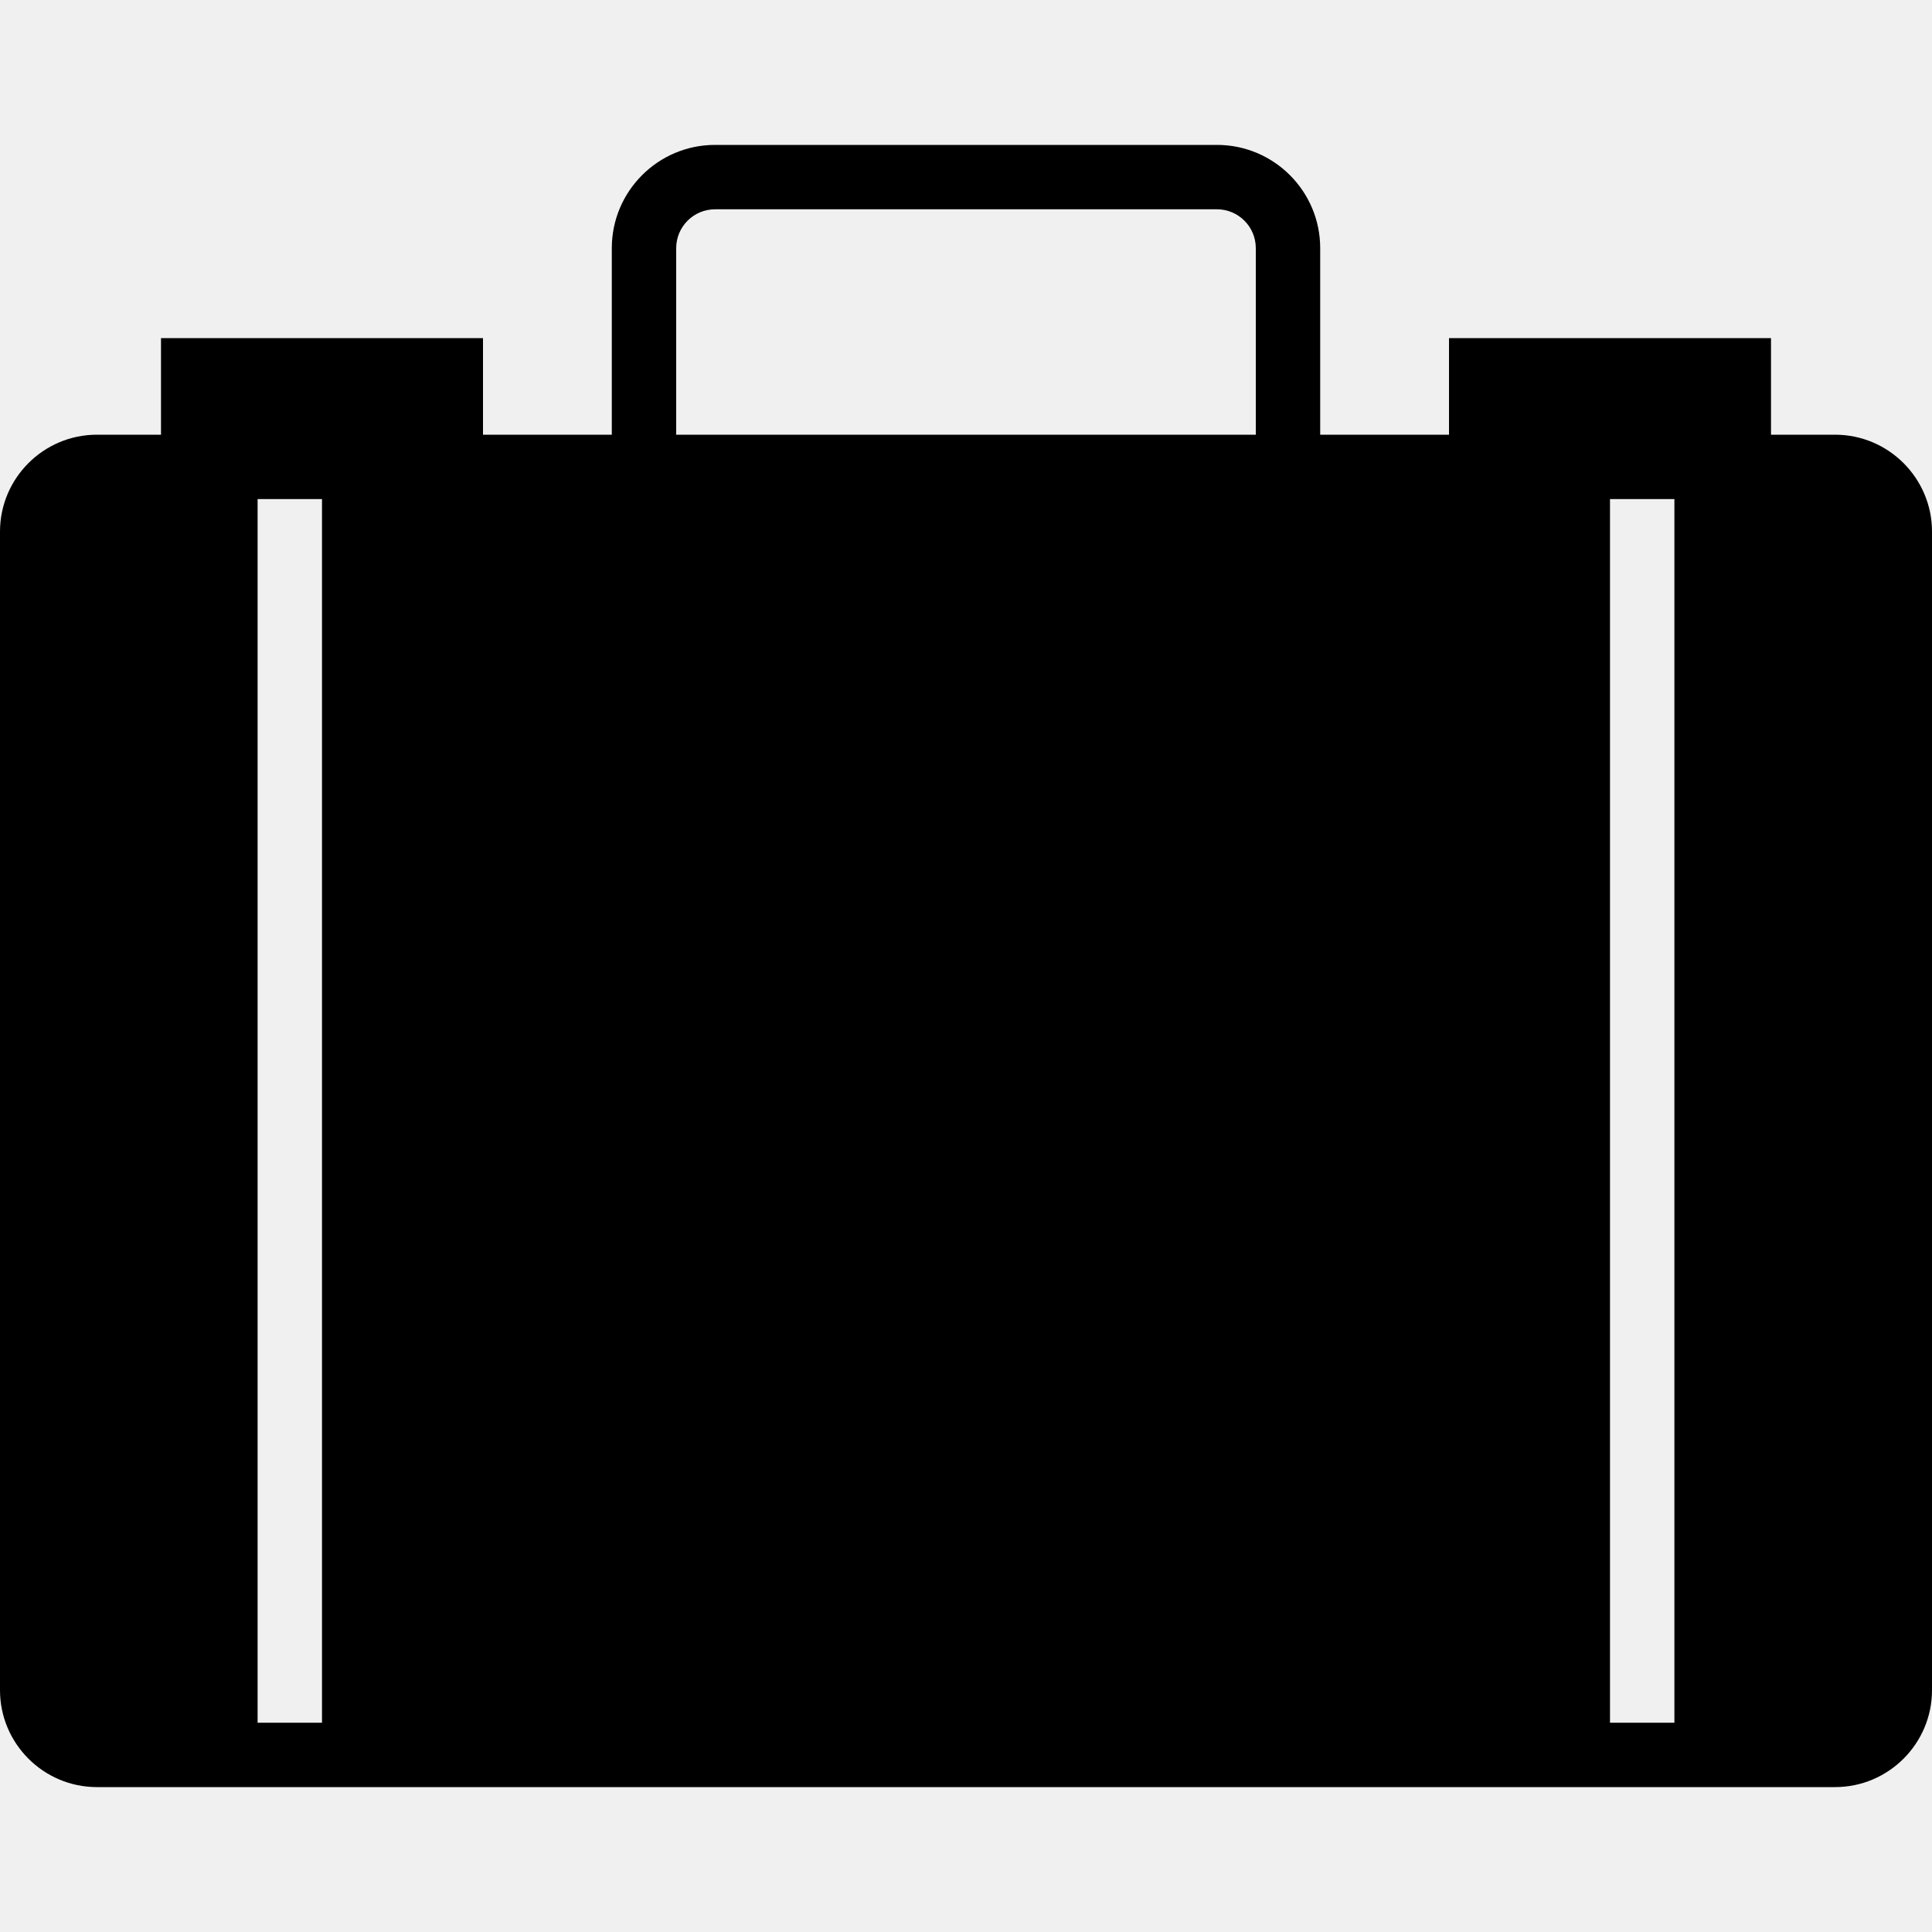
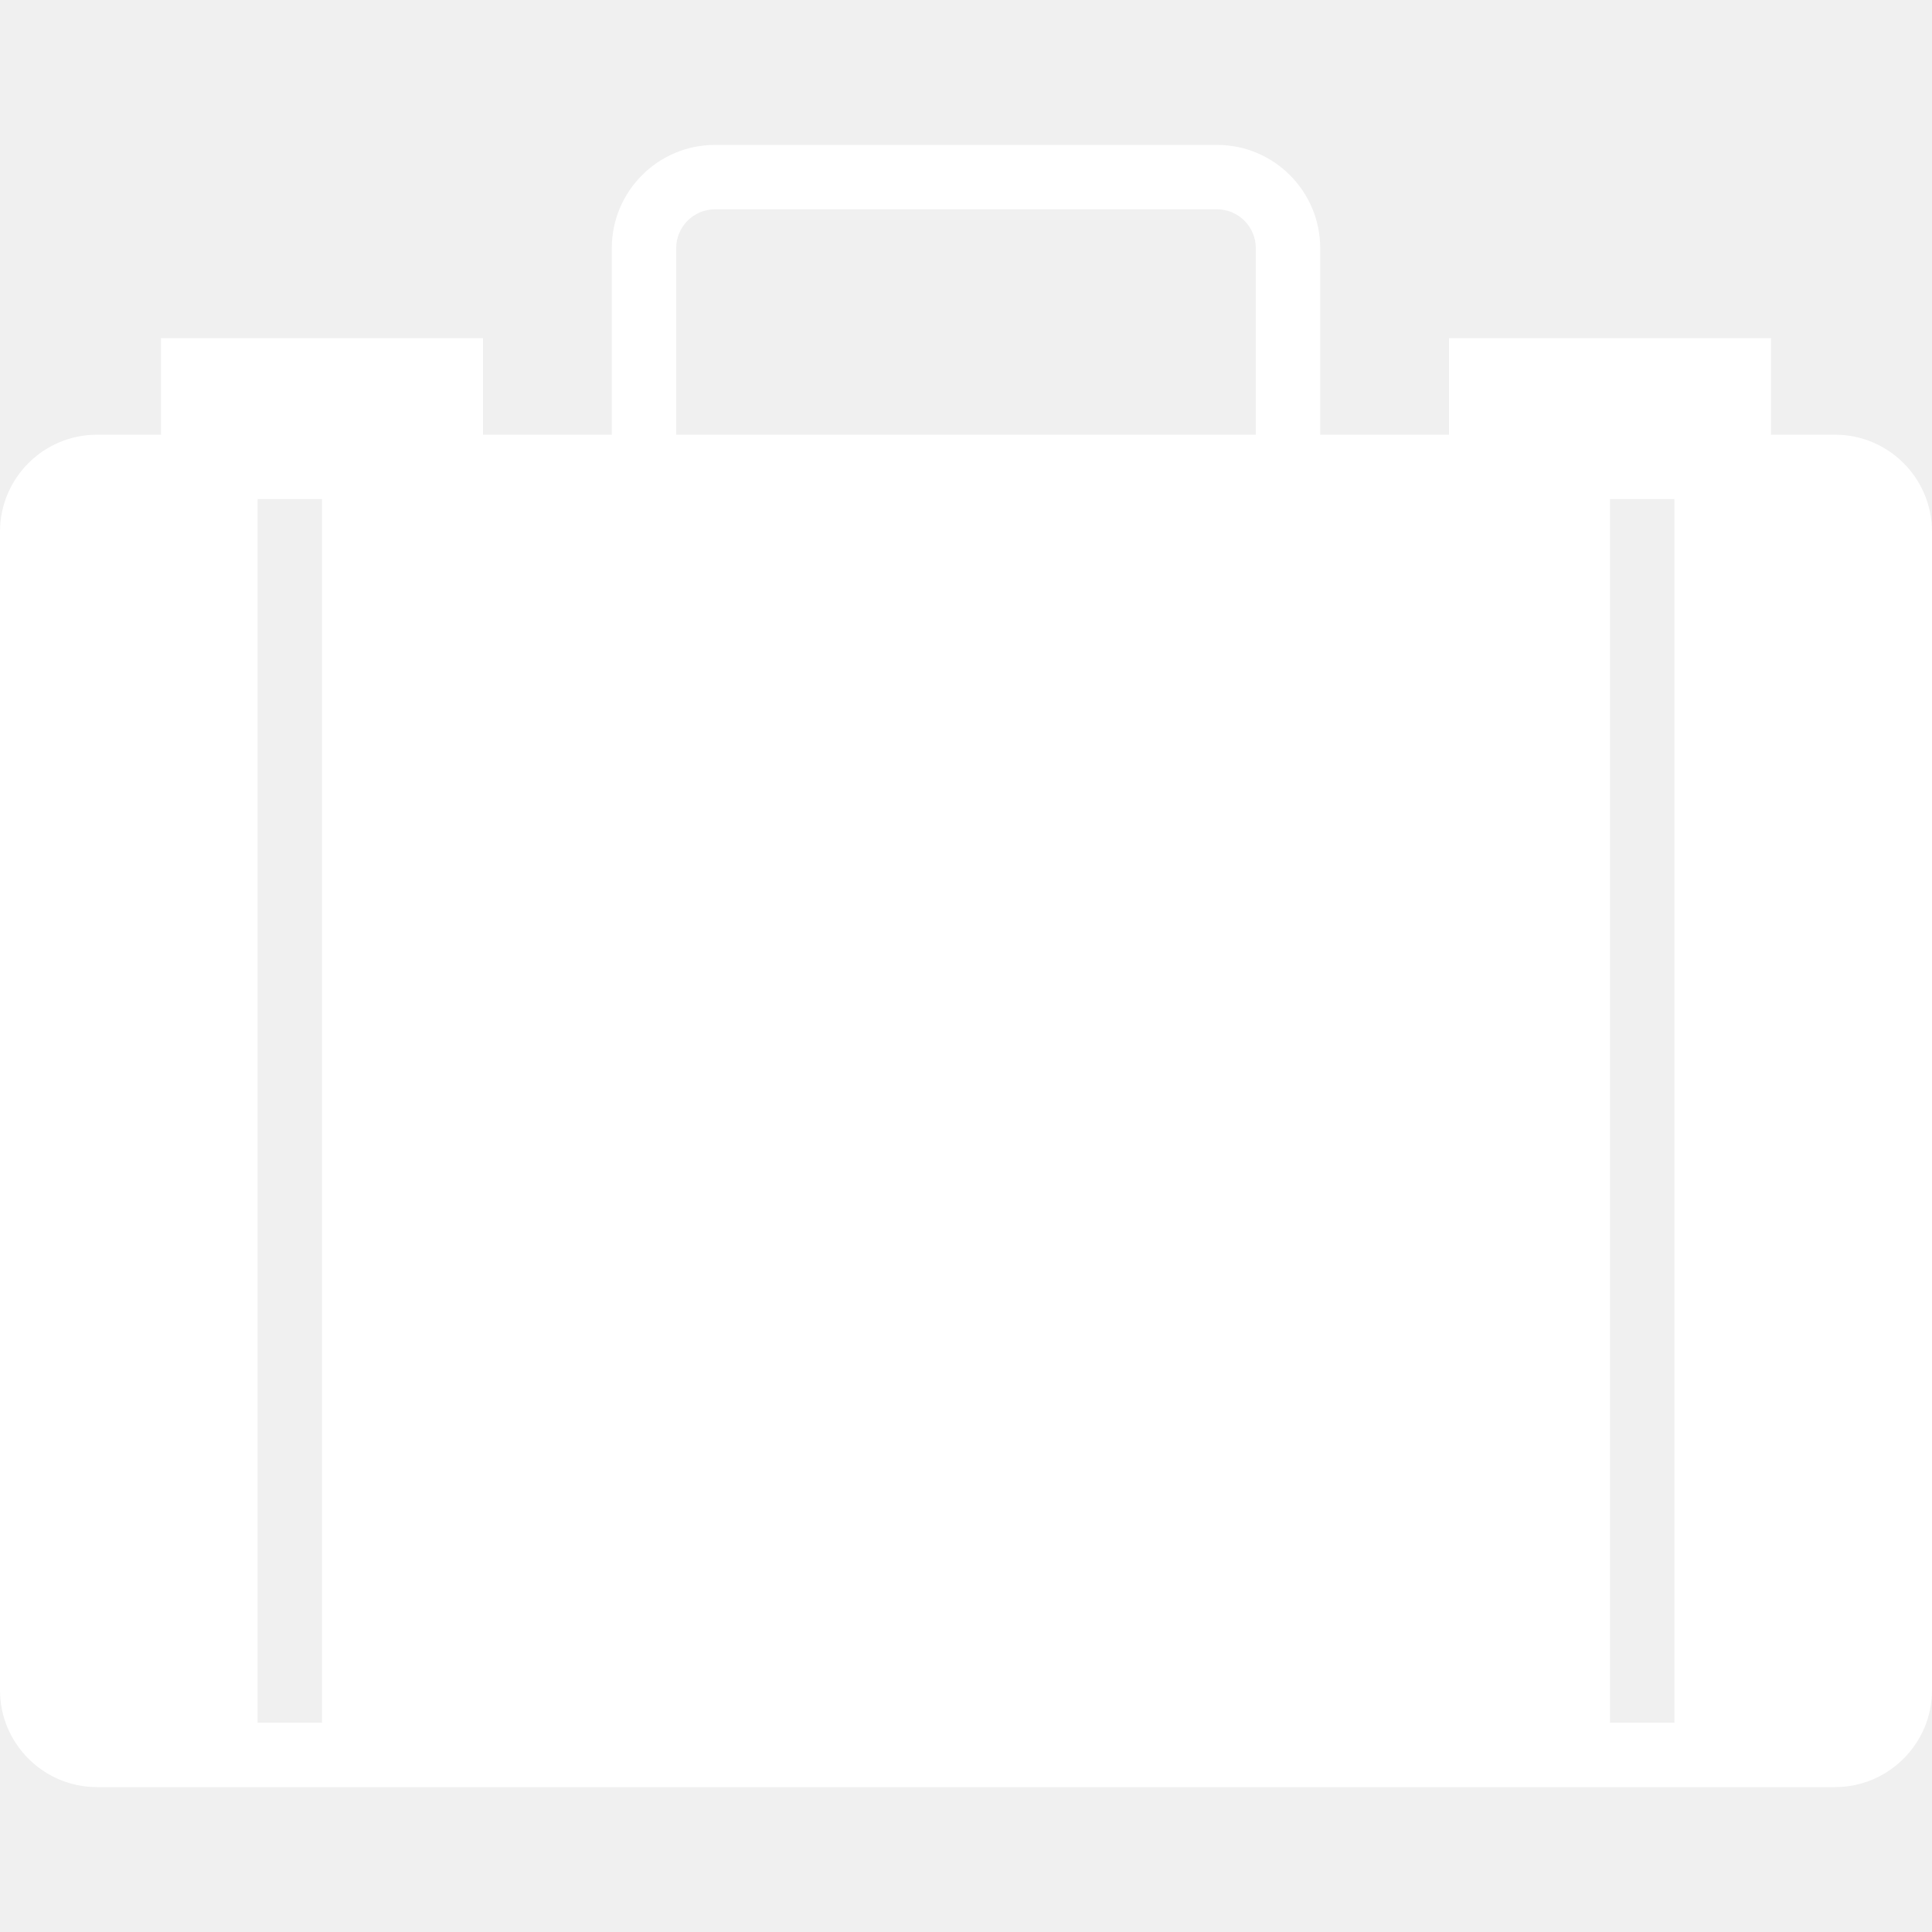
- <svg xmlns="http://www.w3.org/2000/svg" version="1.1" id="Capa_1" x="0px" y="0px" viewBox="0 0 60 60" style="enable-background:new 0 0 60 60;" xml:space="preserve">
+ <svg xmlns="http://www.w3.org/2000/svg" version="1.1" id="Capa_1" x="0px" y="0px" viewBox="0 0 60 60" style="enable-background:new 0 0 60 60;" xml:space="preserve" fill="#fff">
  <path d="M56.99,13.5H55v-3H45v3h-4V7.706C41,5.938,39.562,4.5,37.794,4.5H22.206C20.438,4.5,19,5.938,19,7.706V13.5h-4v-3H5v3H3.01  C1.351,13.5,0,14.851,0,16.51v35.98c0,1.659,1.351,3.01,3.01,3.01H8h2h40h2h1h3.99c1.659,0,3.01-1.351,3.01-3.01V16.51  C60,14.851,58.649,13.5,56.99,13.5z M21,7.706C21,7.041,21.541,6.5,22.206,6.5h15.588C38.459,6.5,39,7.041,39,7.706V13.5H21V7.706z   M8,53.5v-38h2v38H8z M50,53.5v-38h2v38H50z" />
  <g>
</g>
  <g>
</g>
  <g>
</g>
  <g>
</g>
  <g>
</g>
  <g>
</g>
  <g>
</g>
  <g>
</g>
  <g>
</g>
  <g>
</g>
  <g>
</g>
  <g>
</g>
  <g>
</g>
  <g>
</g>
  <g>
</g>
</svg>
